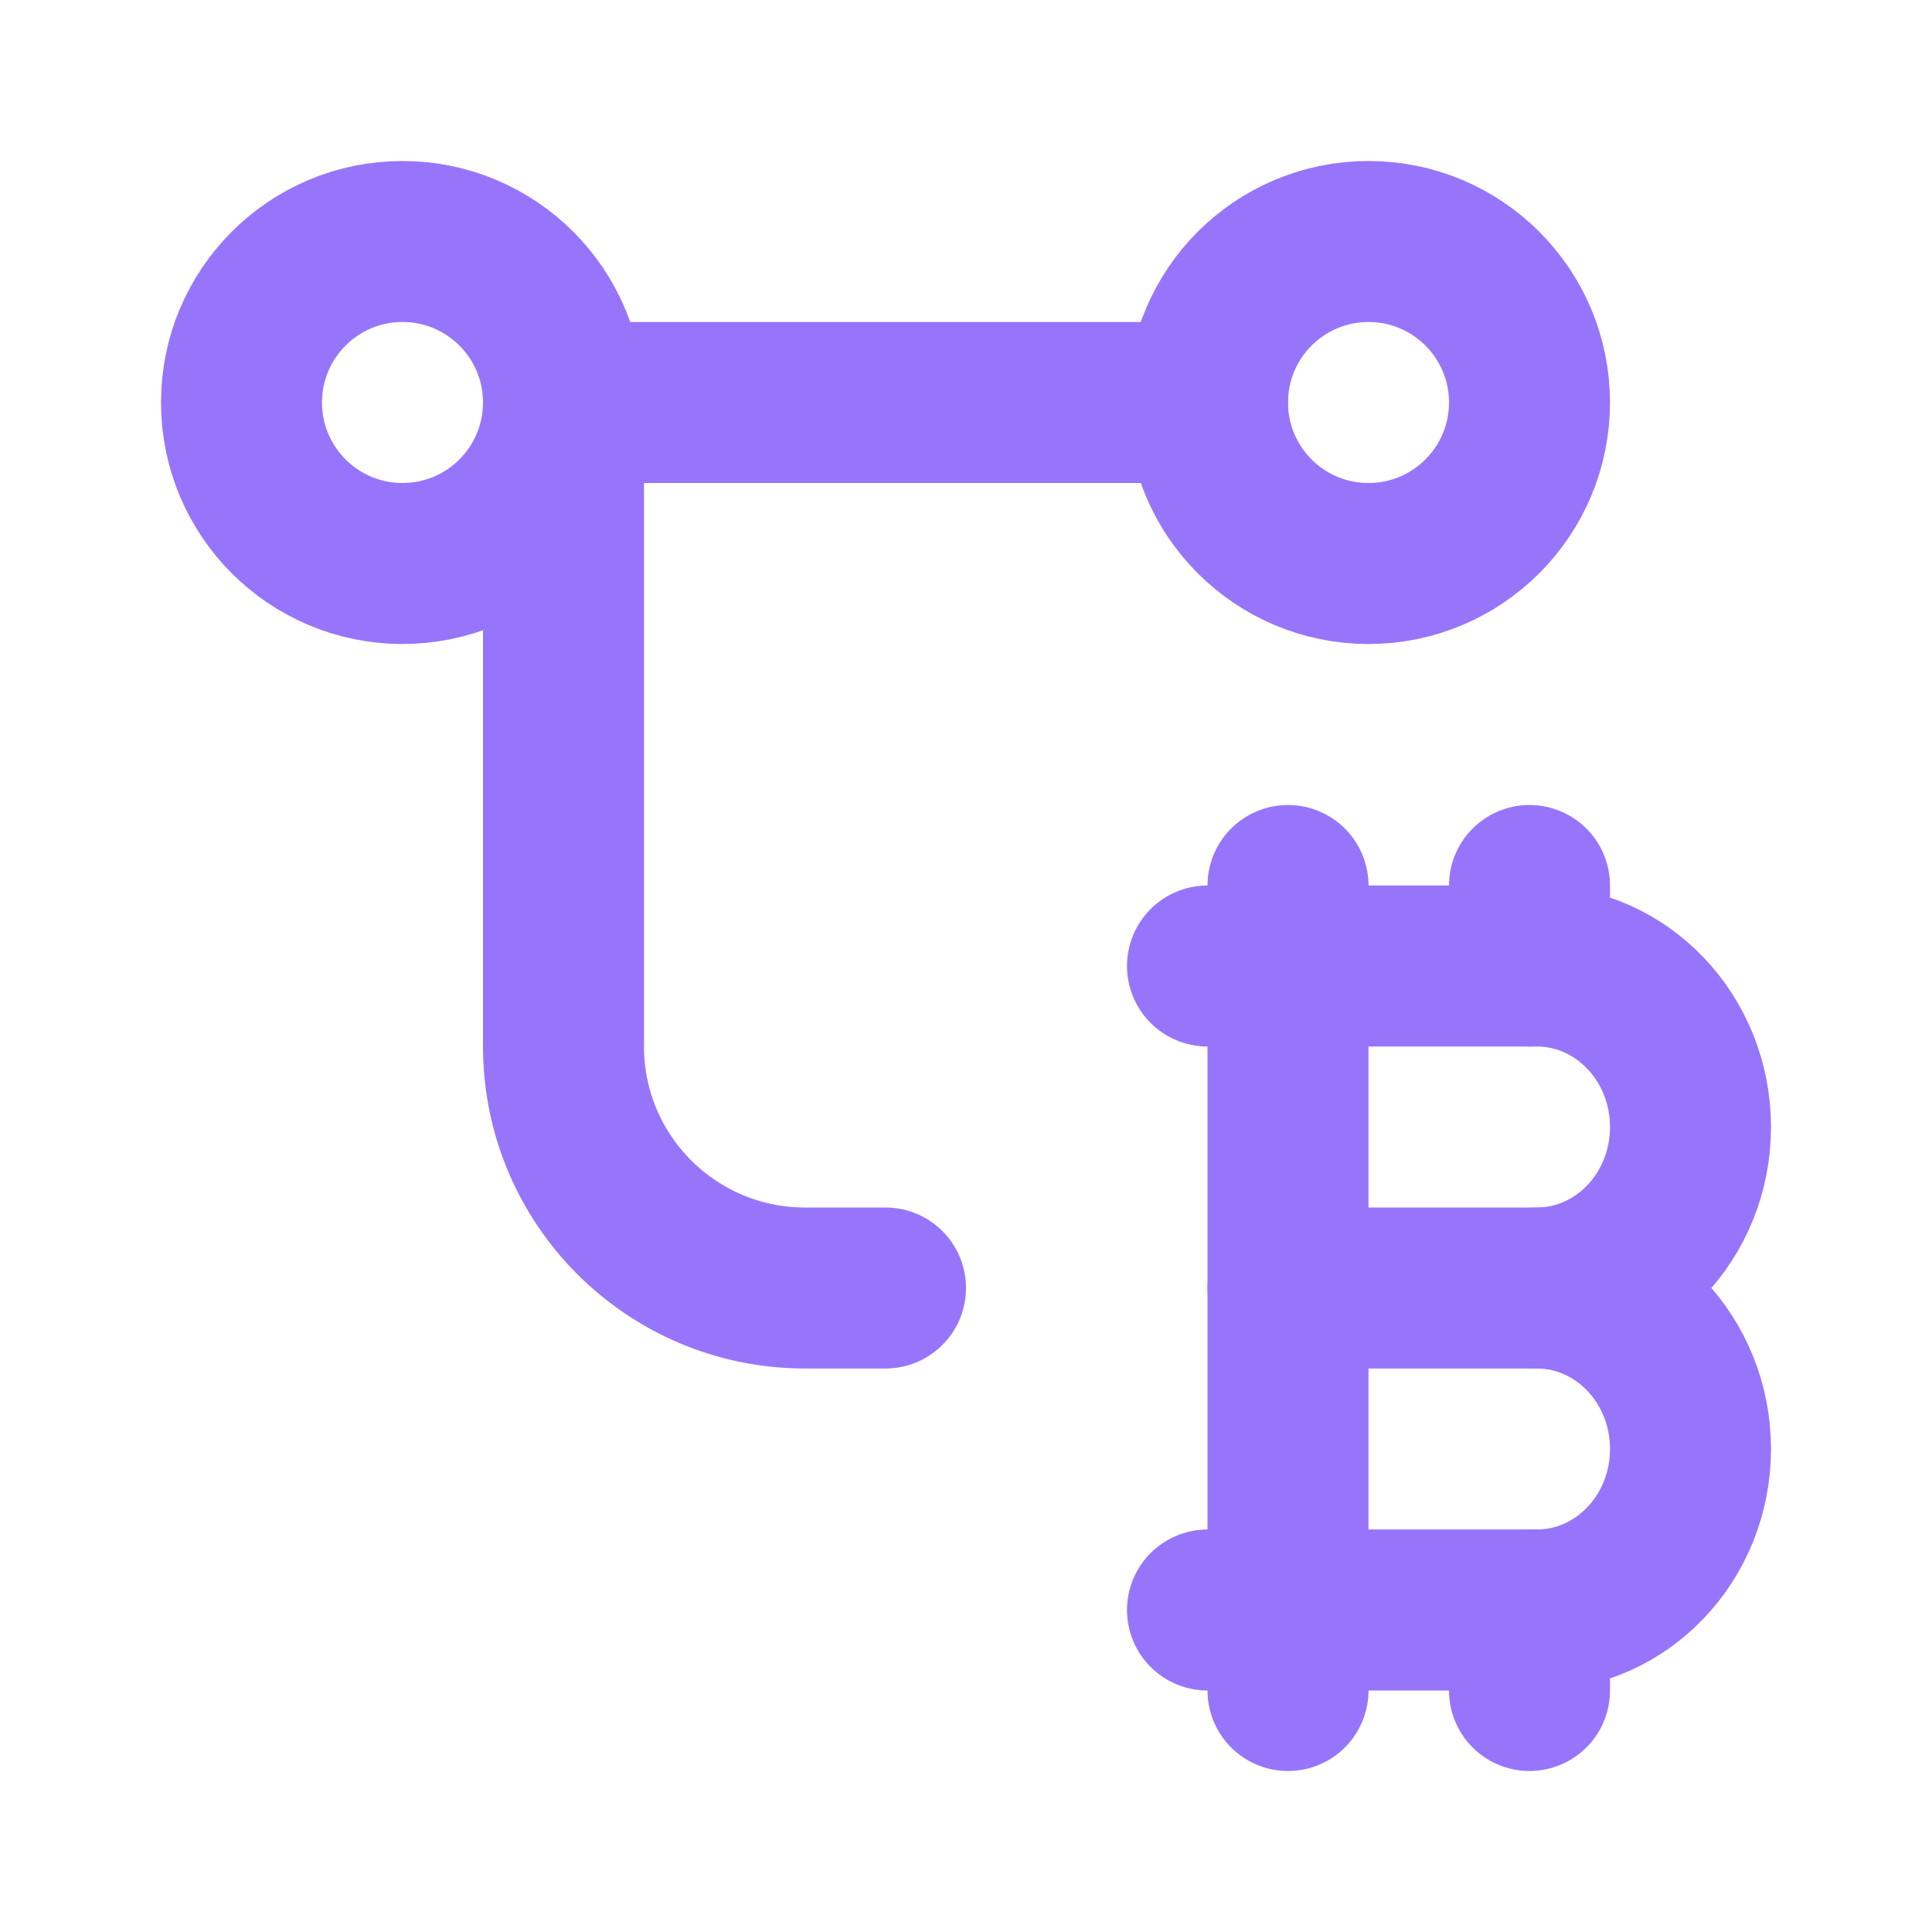
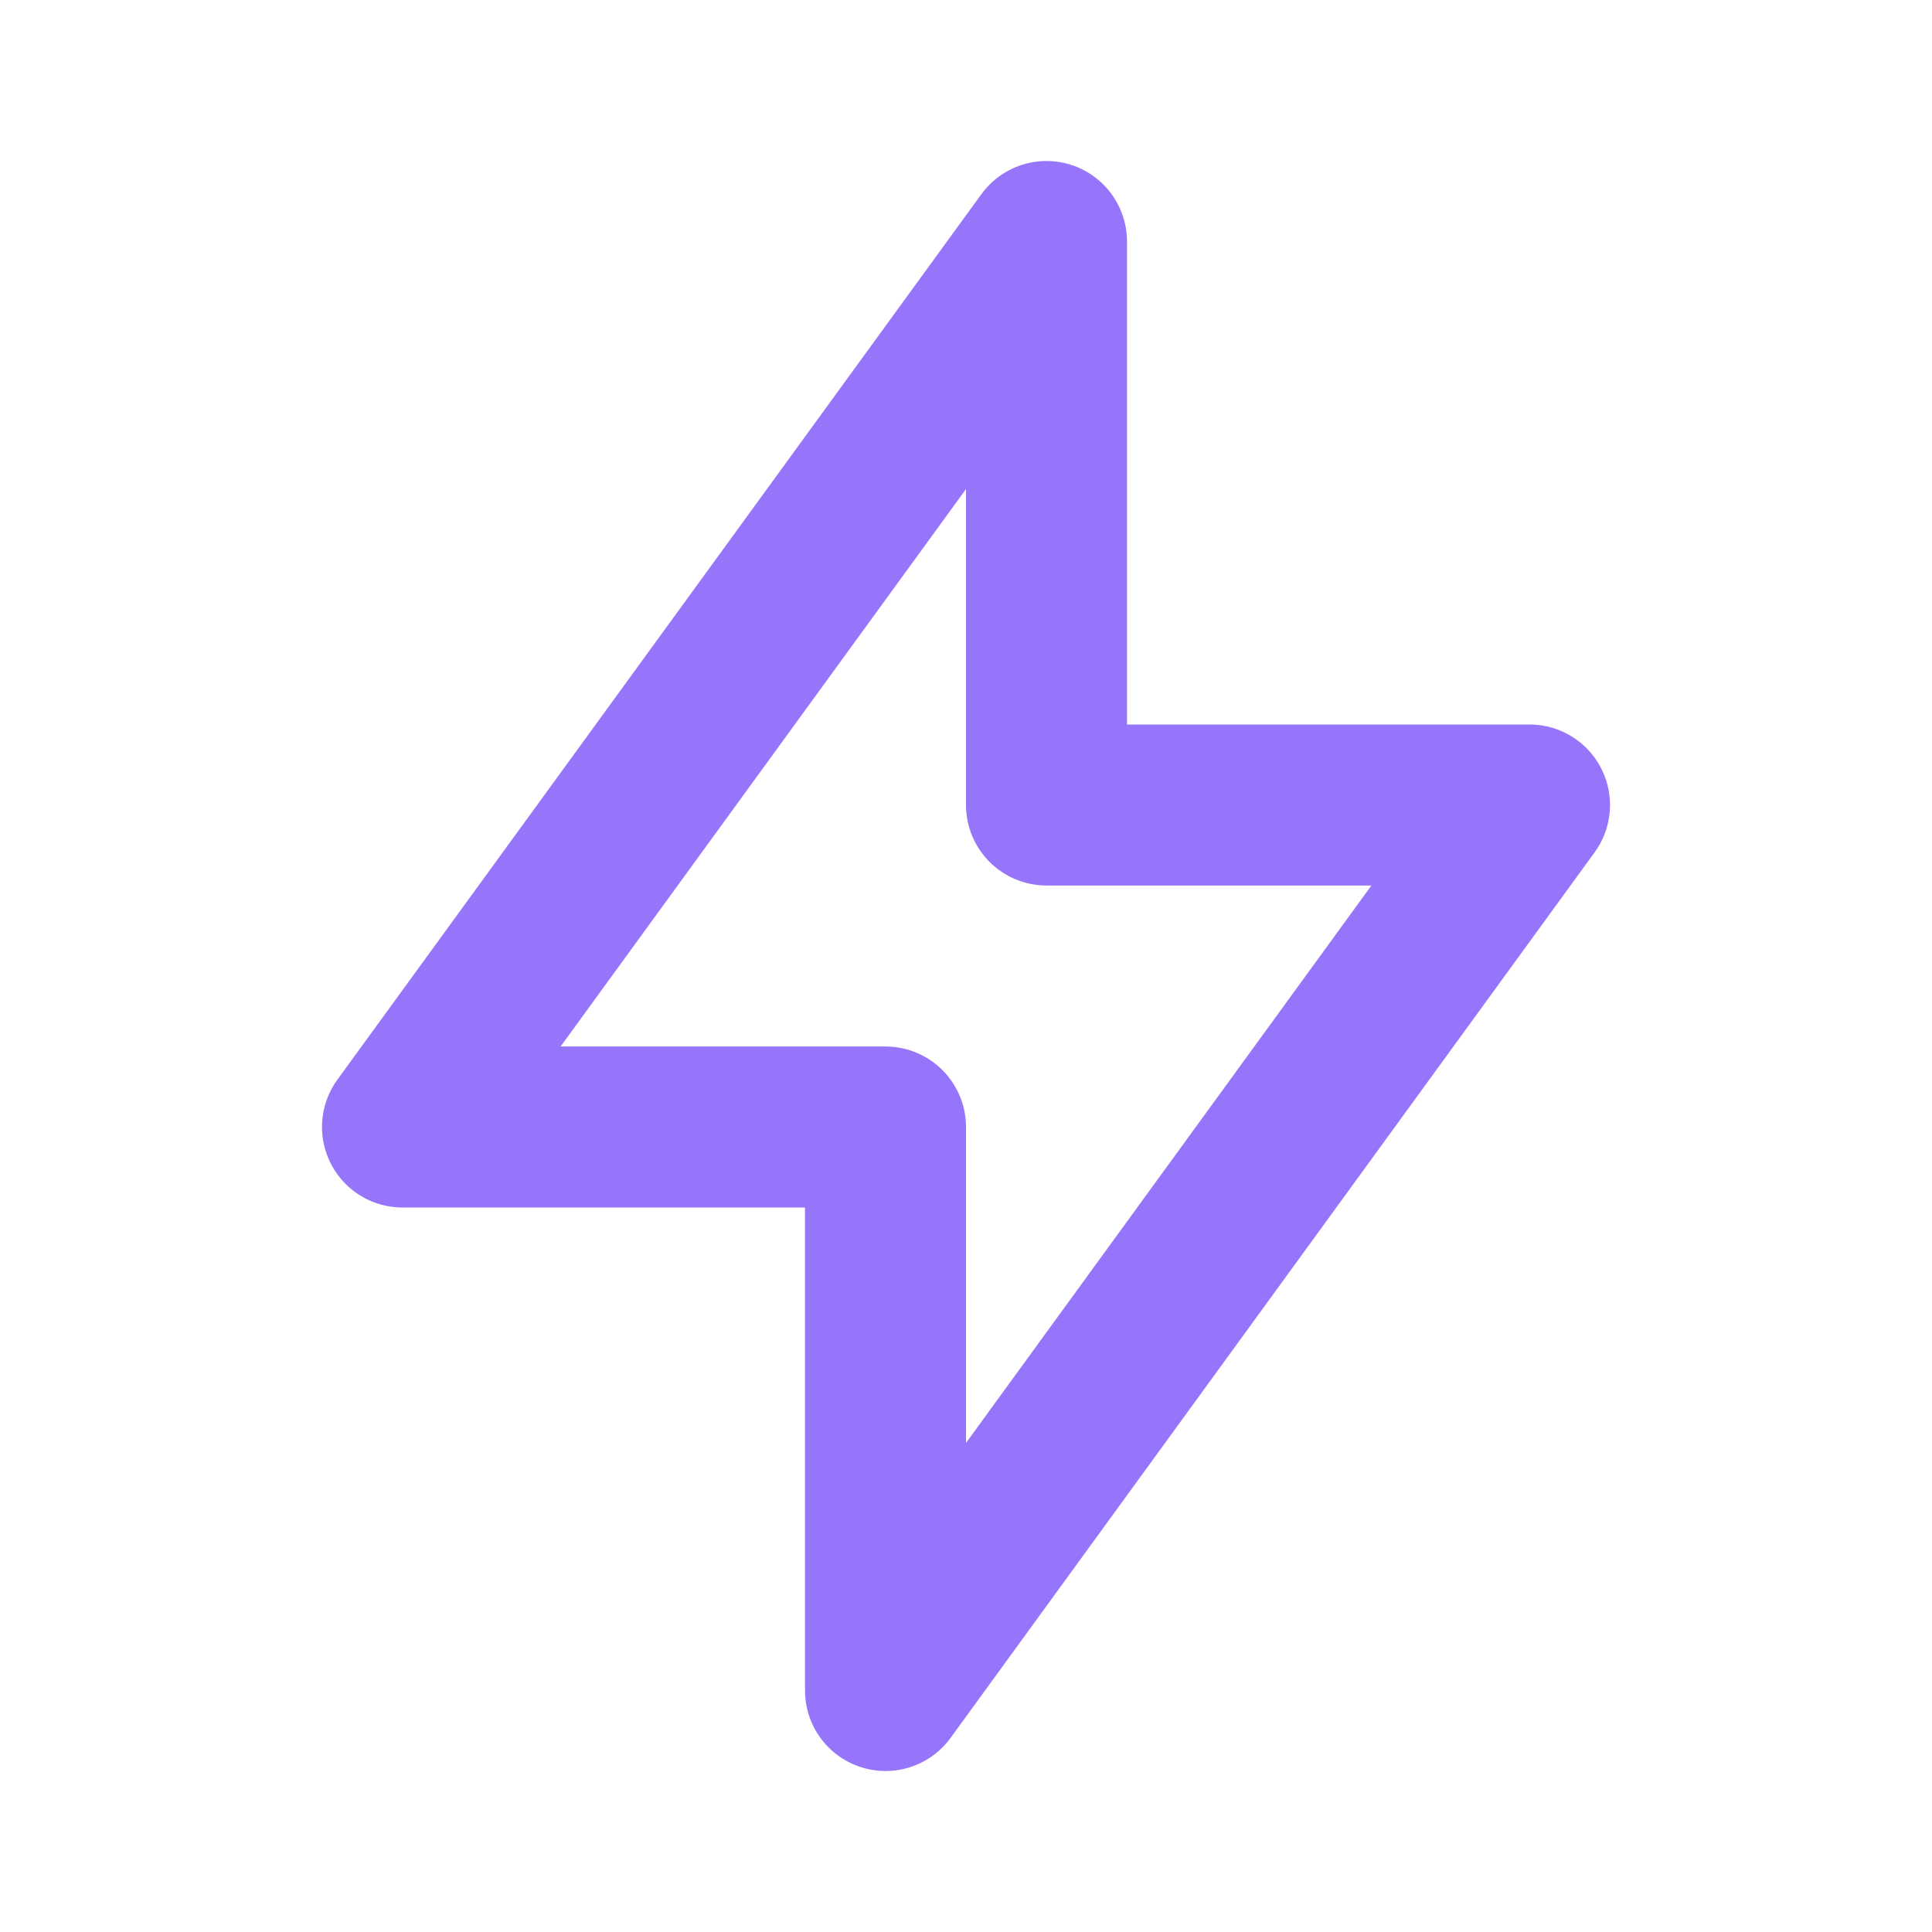
- <svg xmlns="http://www.w3.org/2000/svg" width="24" height="24" viewBox="0 0 24 24" fill="none" stroke="#9775fa" stroke-width="2" stroke-linecap="round" stroke-linejoin="round" class="icon icon-tabler icons-tabler-outline icon-tabler-transaction-bitcoin">
+ <svg xmlns="http://www.w3.org/2000/svg" width="24" height="24" viewBox="0 0 24 24" fill="none" stroke="#9775fa" stroke-width="2" stroke-linecap="round" stroke-linejoin="round" class="icon icon-tabler icons-tabler-outline icon-tabler-bolt">
  <path stroke="none" d="M0 0h24v24H0z" fill="none" />
-   <path d="M15 12h4.09c1.055 0 1.91 .895 1.91 2s-.855 2 -1.91 2c1.055 0 1.91 .895 1.91 2s-.855 2 -1.91 2h-4.09" />
-   <path d="M16 16h4" />
-   <path d="M16 11v10v-9" />
-   <path d="M19 11v1" />
-   <path d="M19 20v1" />
-   <path d="M5 5m-2 0a2 2 0 1 0 4 0a2 2 0 1 0 -4 0" />
-   <path d="M17 5m-2 0a2 2 0 1 0 4 0a2 2 0 1 0 -4 0" />
-   <path d="M7 5h8" />
-   <path d="M7 5v8a3 3 0 0 0 3 3h1" />
+   <path d="M13 3l0 7l6 0l-8 11l0 -7l-6 0l8 -11" />
</svg>
